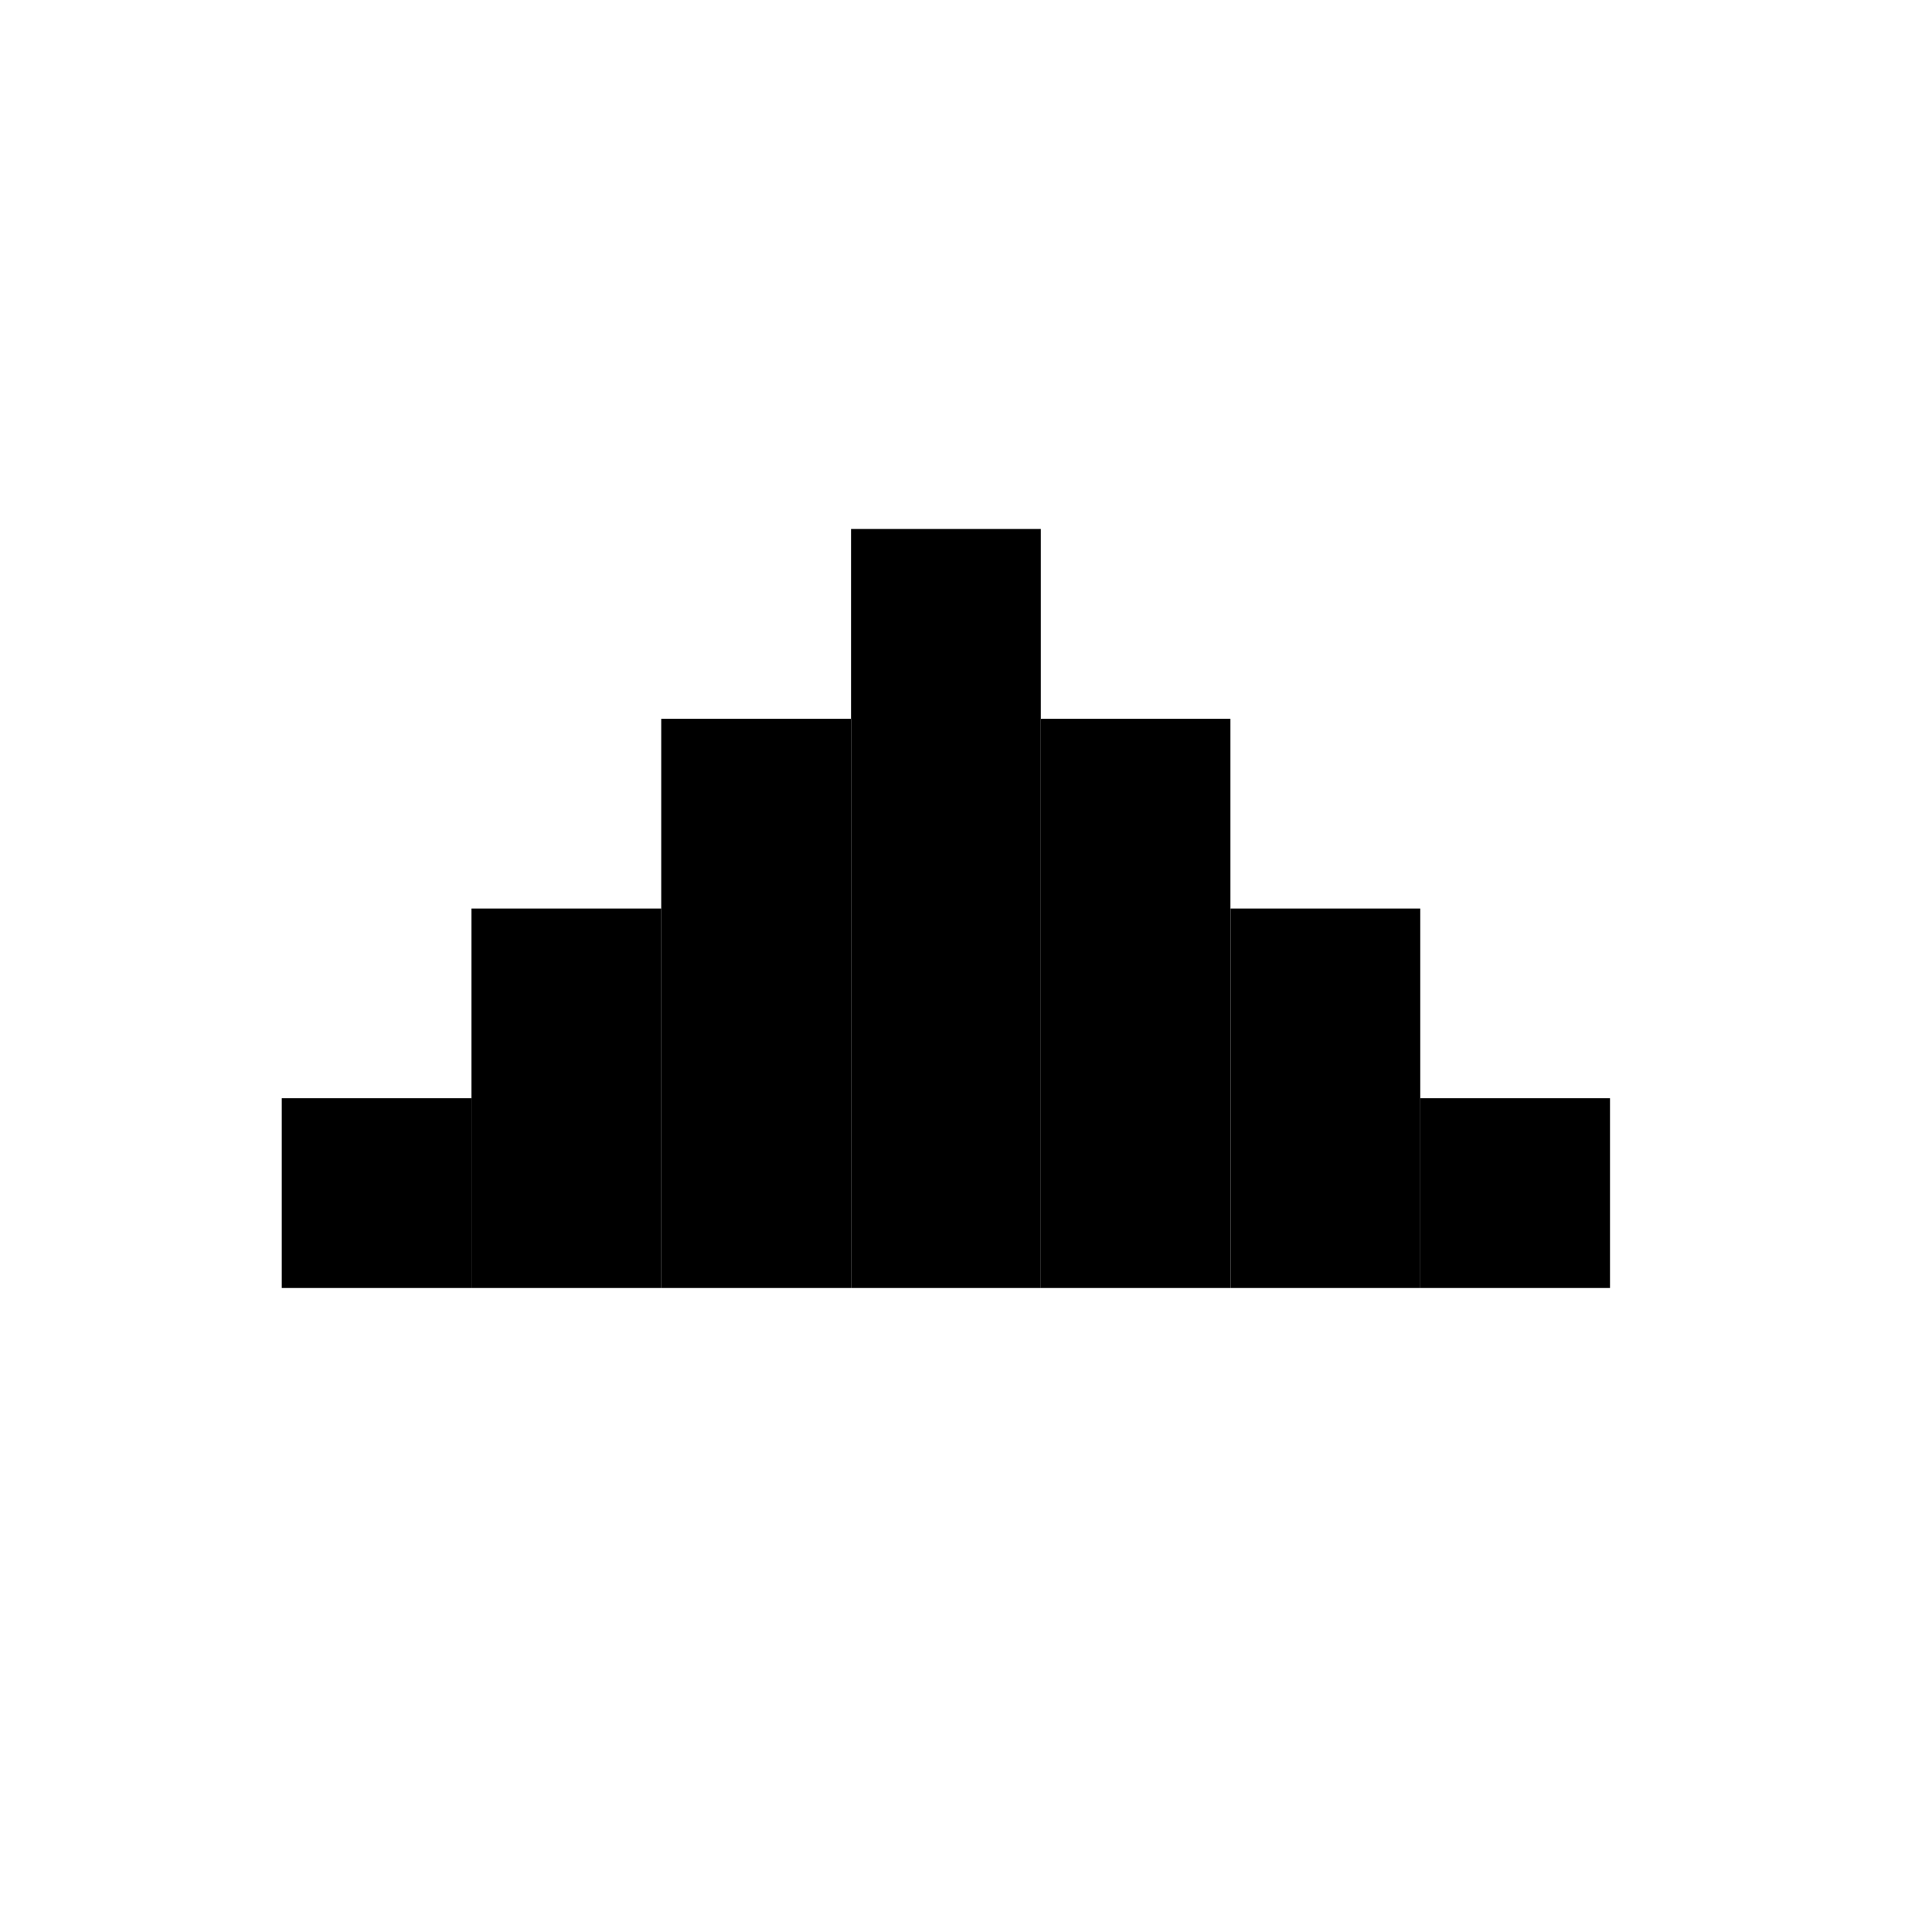
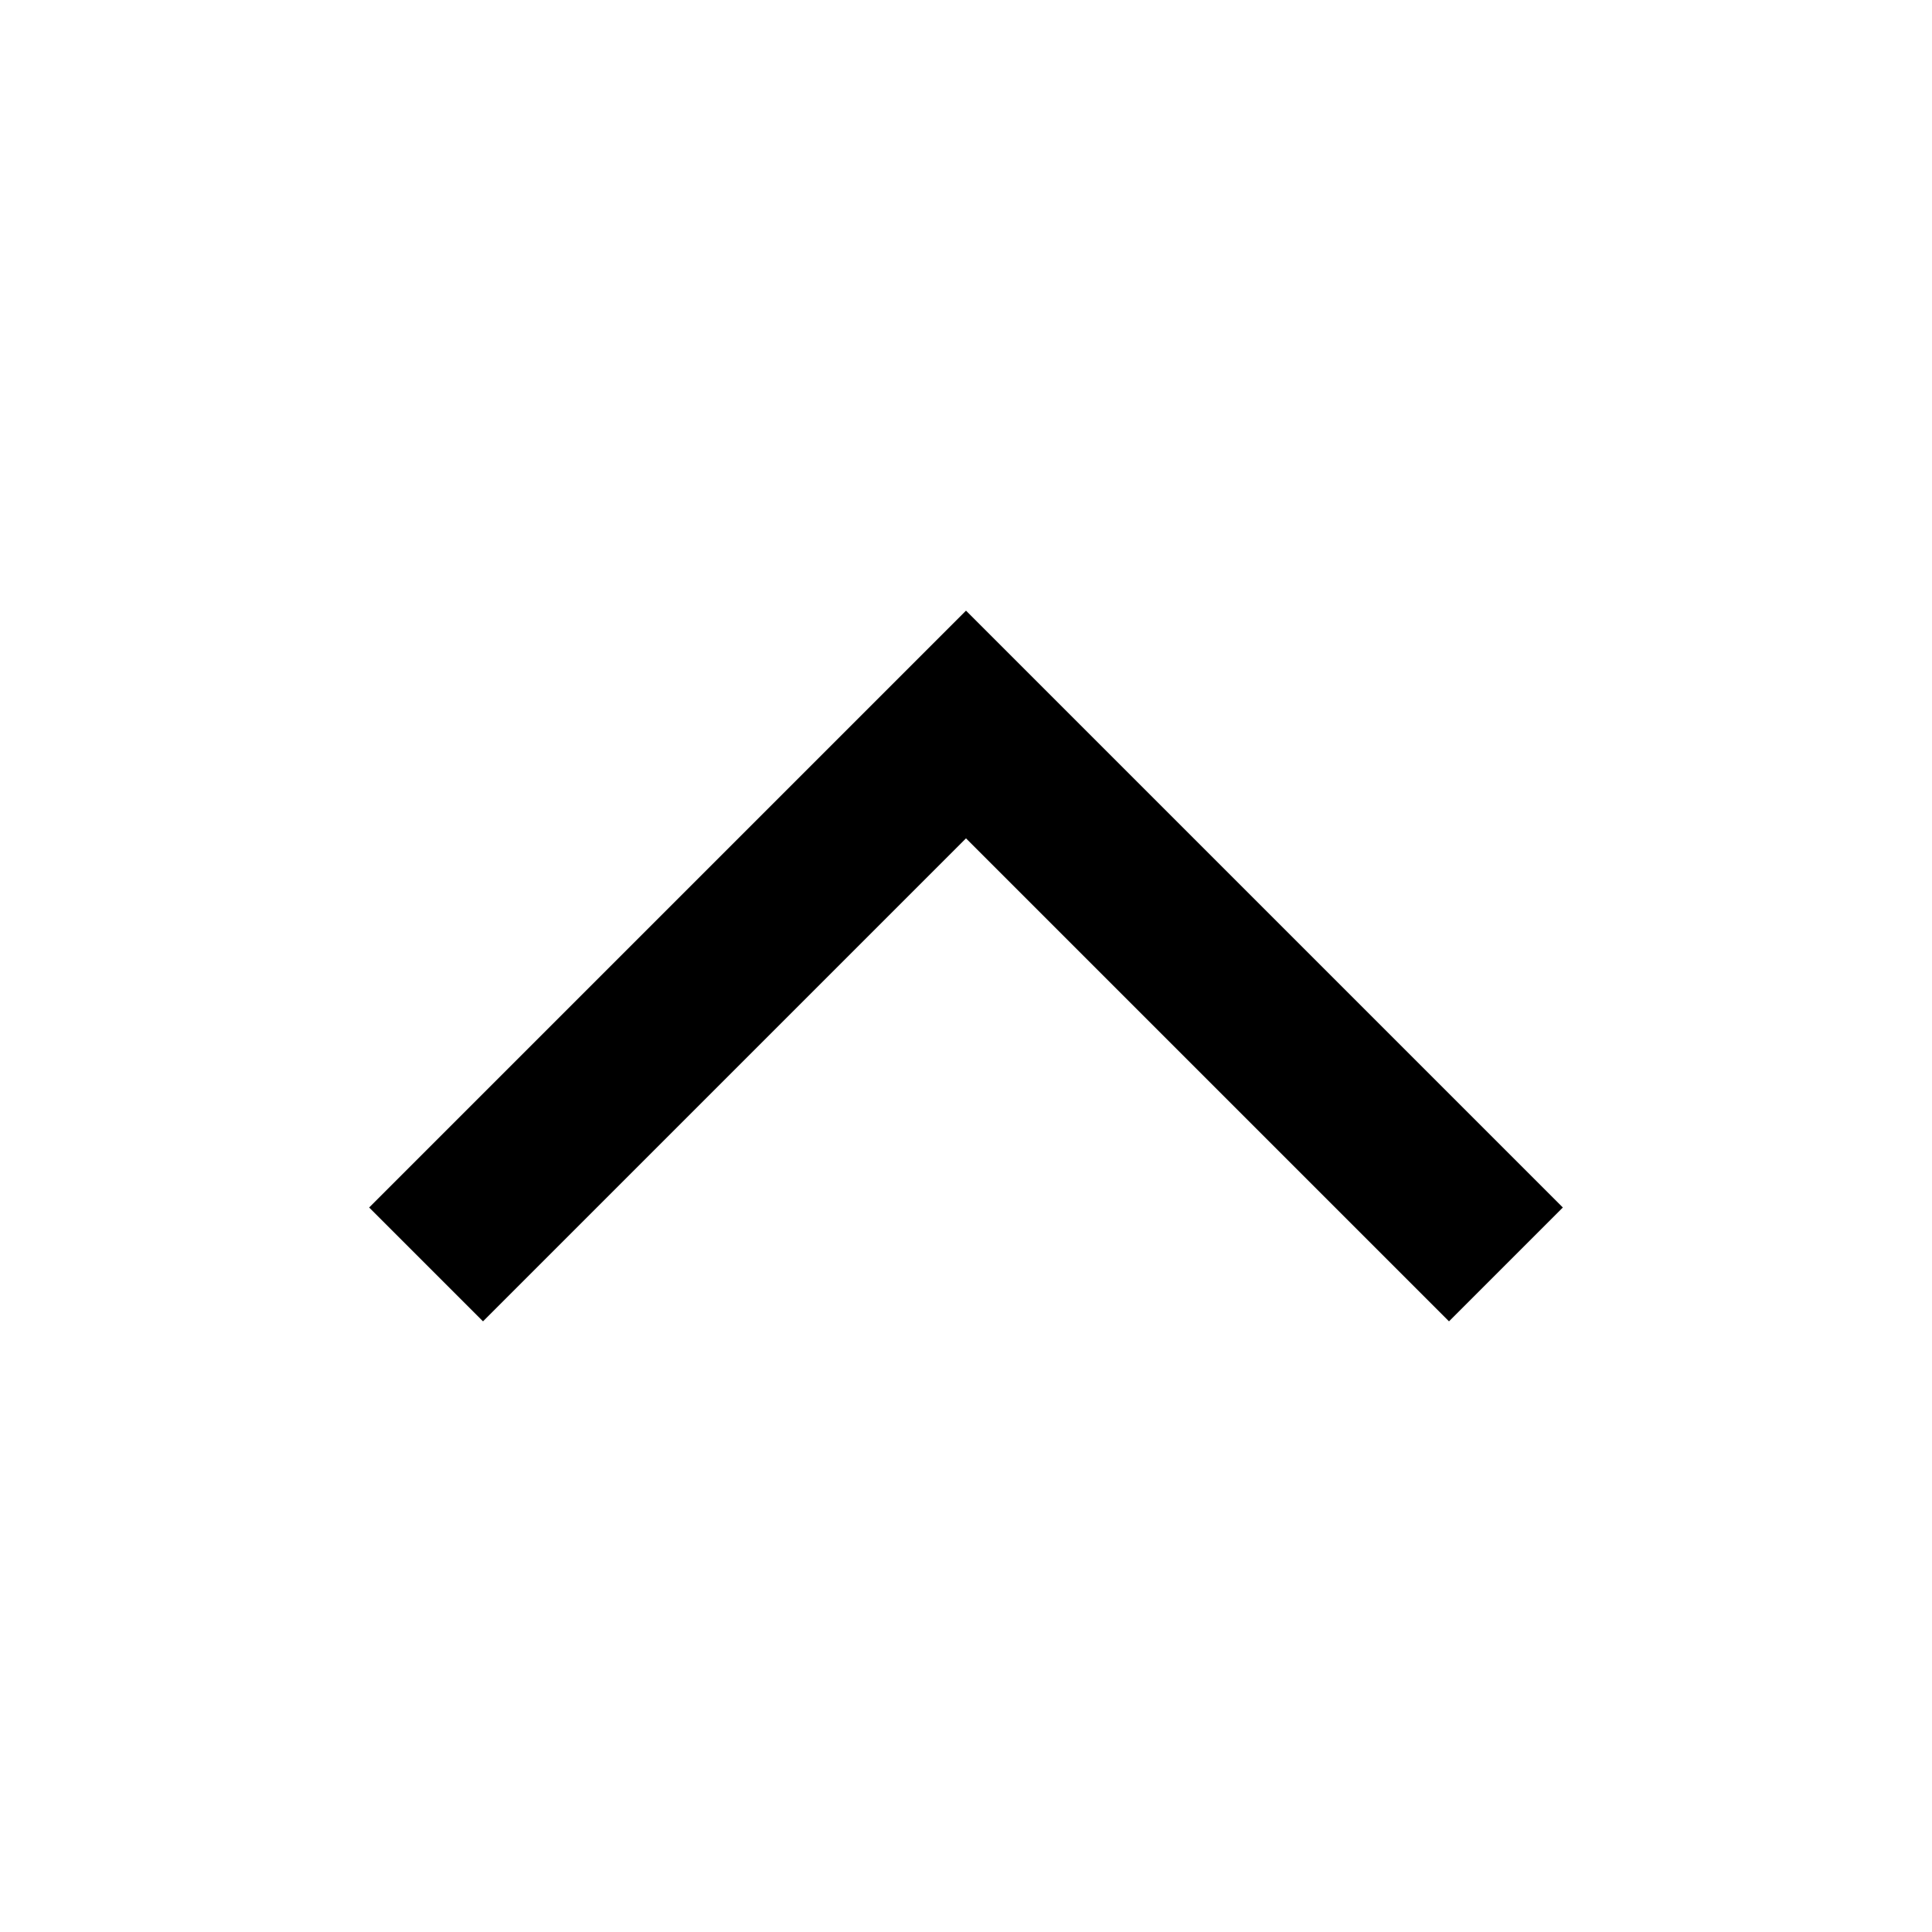
<svg xmlns="http://www.w3.org/2000/svg" width="24" height="24" viewBox="0 0 24 24" fill="none">
-   <rect x="3.5" y="13.643" width="2.357" height="2.357" fill="black" />
-   <rect x="5.857" y="11.286" width="2.357" height="4.714" fill="black" />
-   <rect x="8.214" y="8.929" width="2.357" height="7.071" fill="black" />
-   <rect x="10.572" y="6.571" width="2.357" height="9.429" fill="black" />
-   <rect x="12.928" y="8.929" width="2.357" height="7.071" fill="black" />
-   <rect x="15.286" y="11.286" width="2.357" height="4.714" fill="black" />
-   <rect x="17.643" y="13.643" width="2.357" height="2.357" fill="black" />
+   <polyline points="6,15 12,9 18,15" stroke="black" stroke-width="2" stroke-linecap="square" stroke-linejoin="miter" fill="none" />
</svg>
